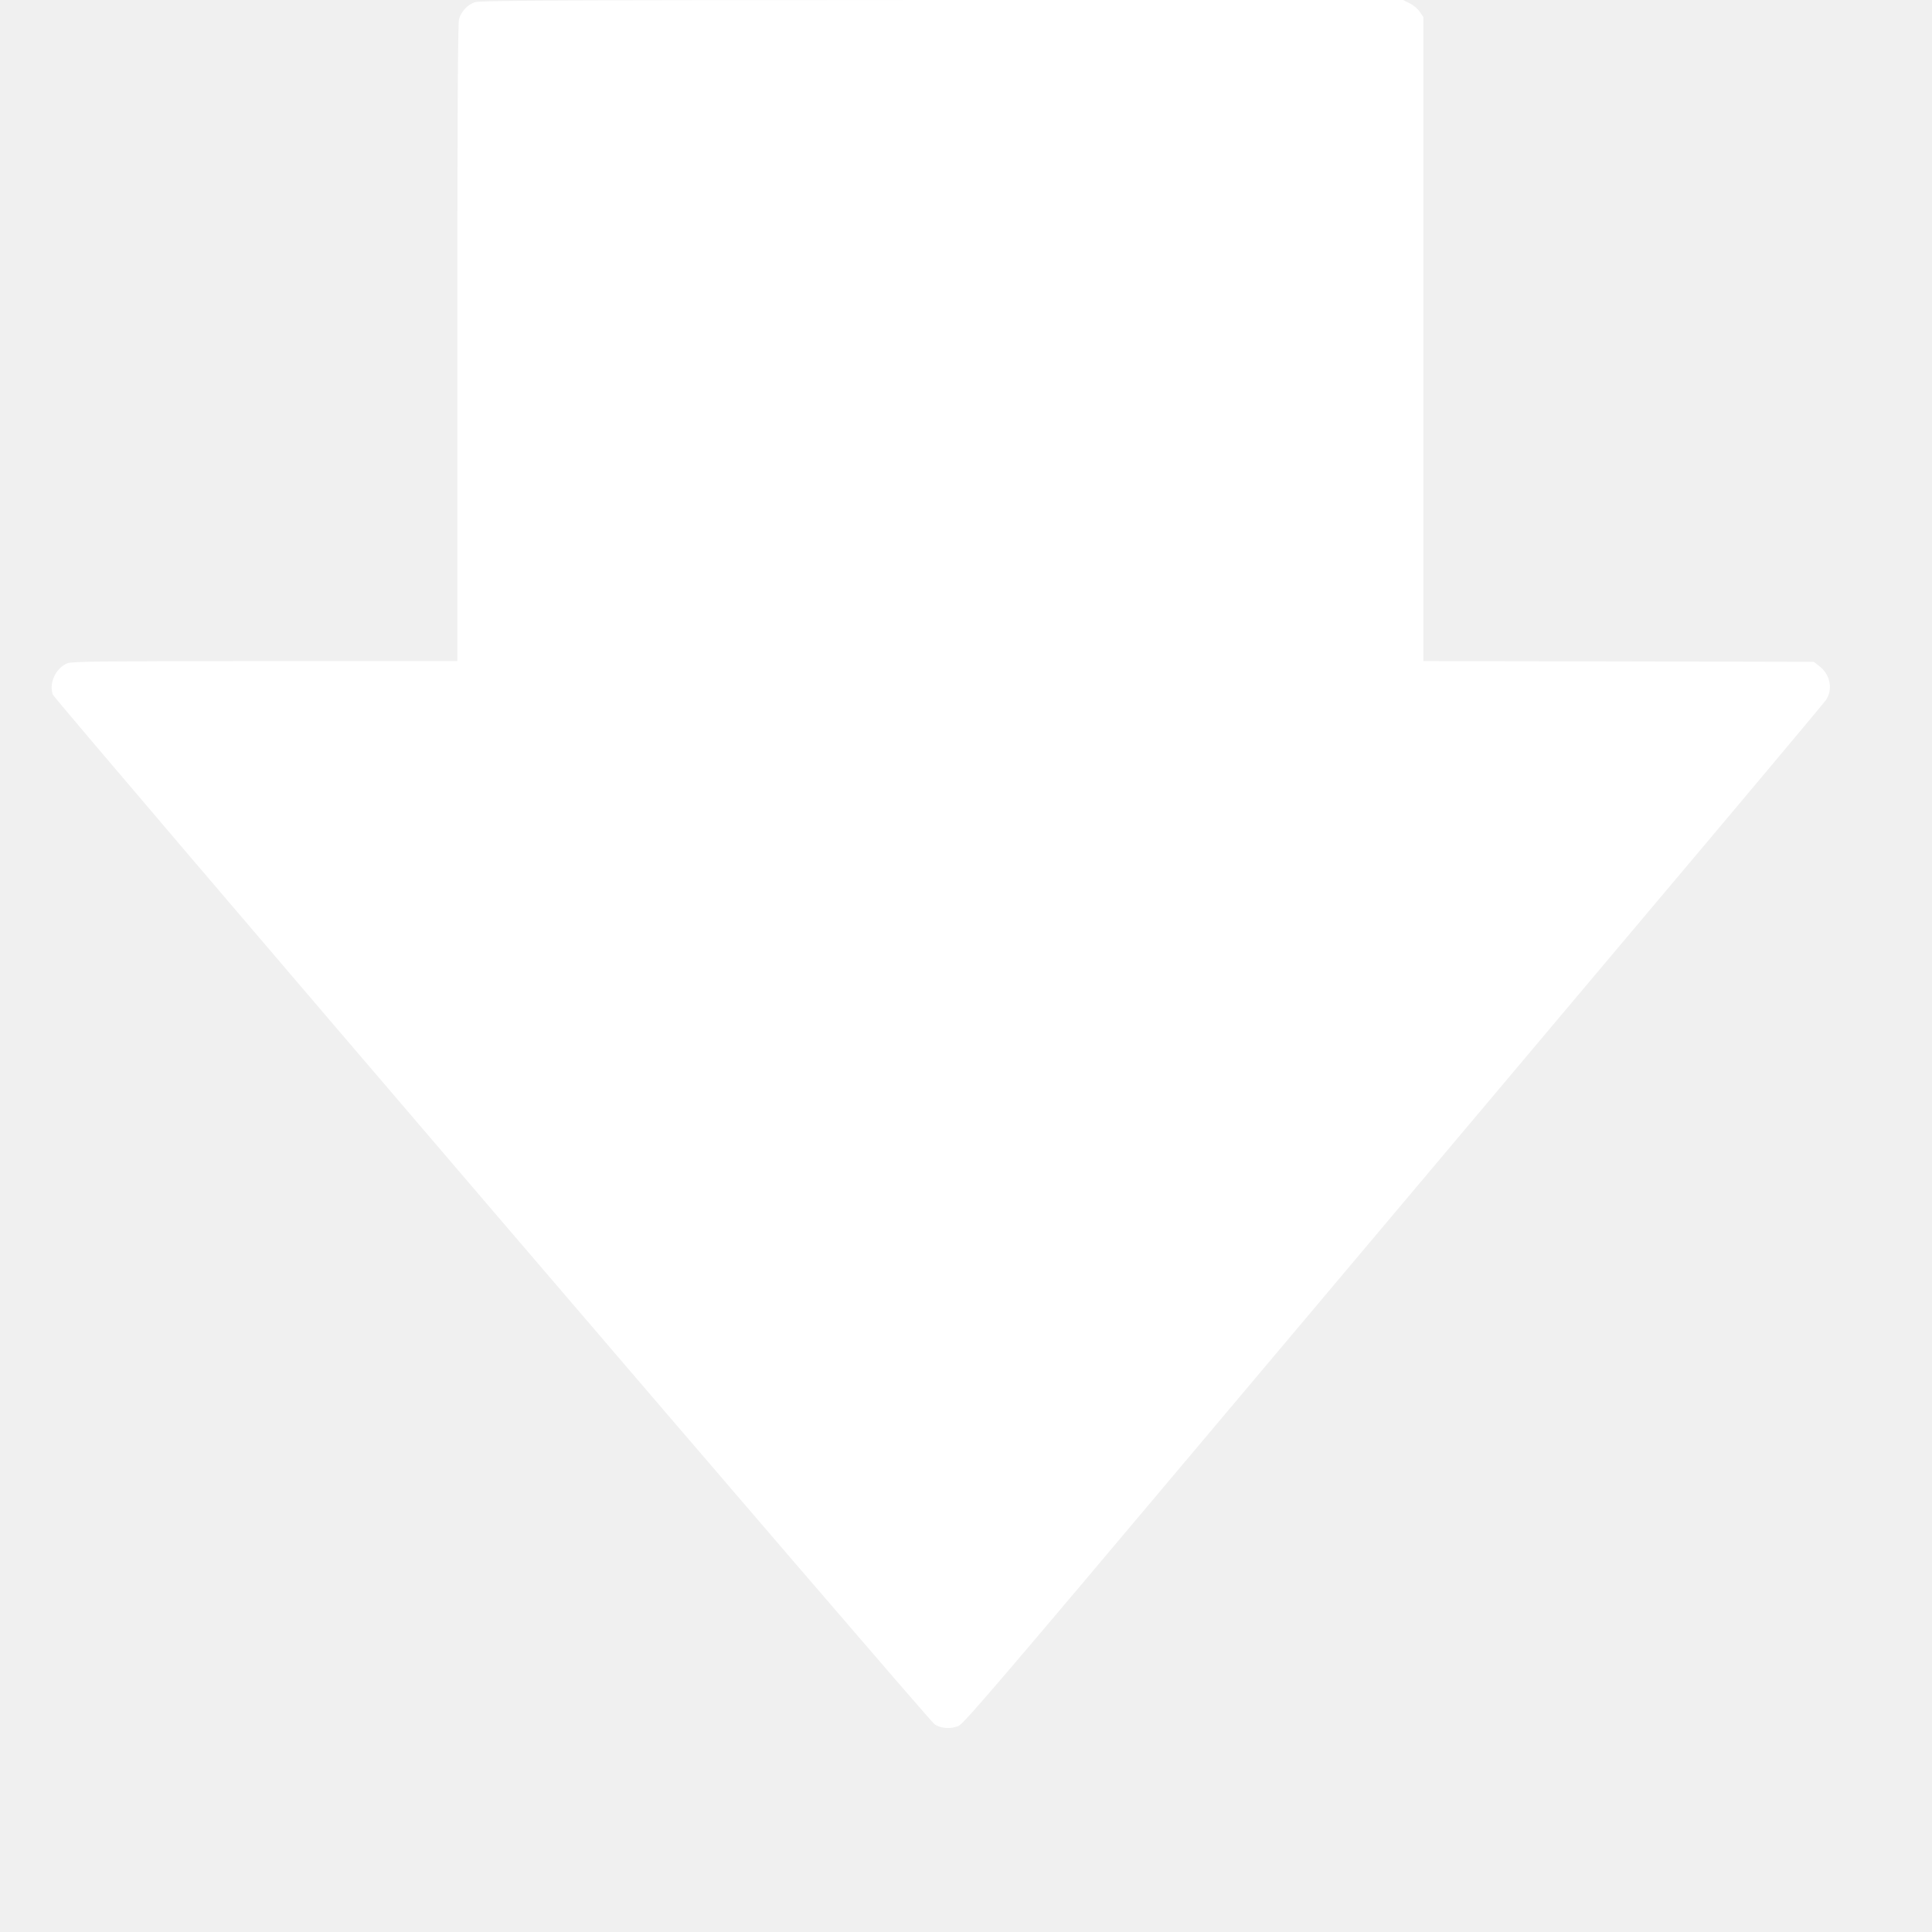
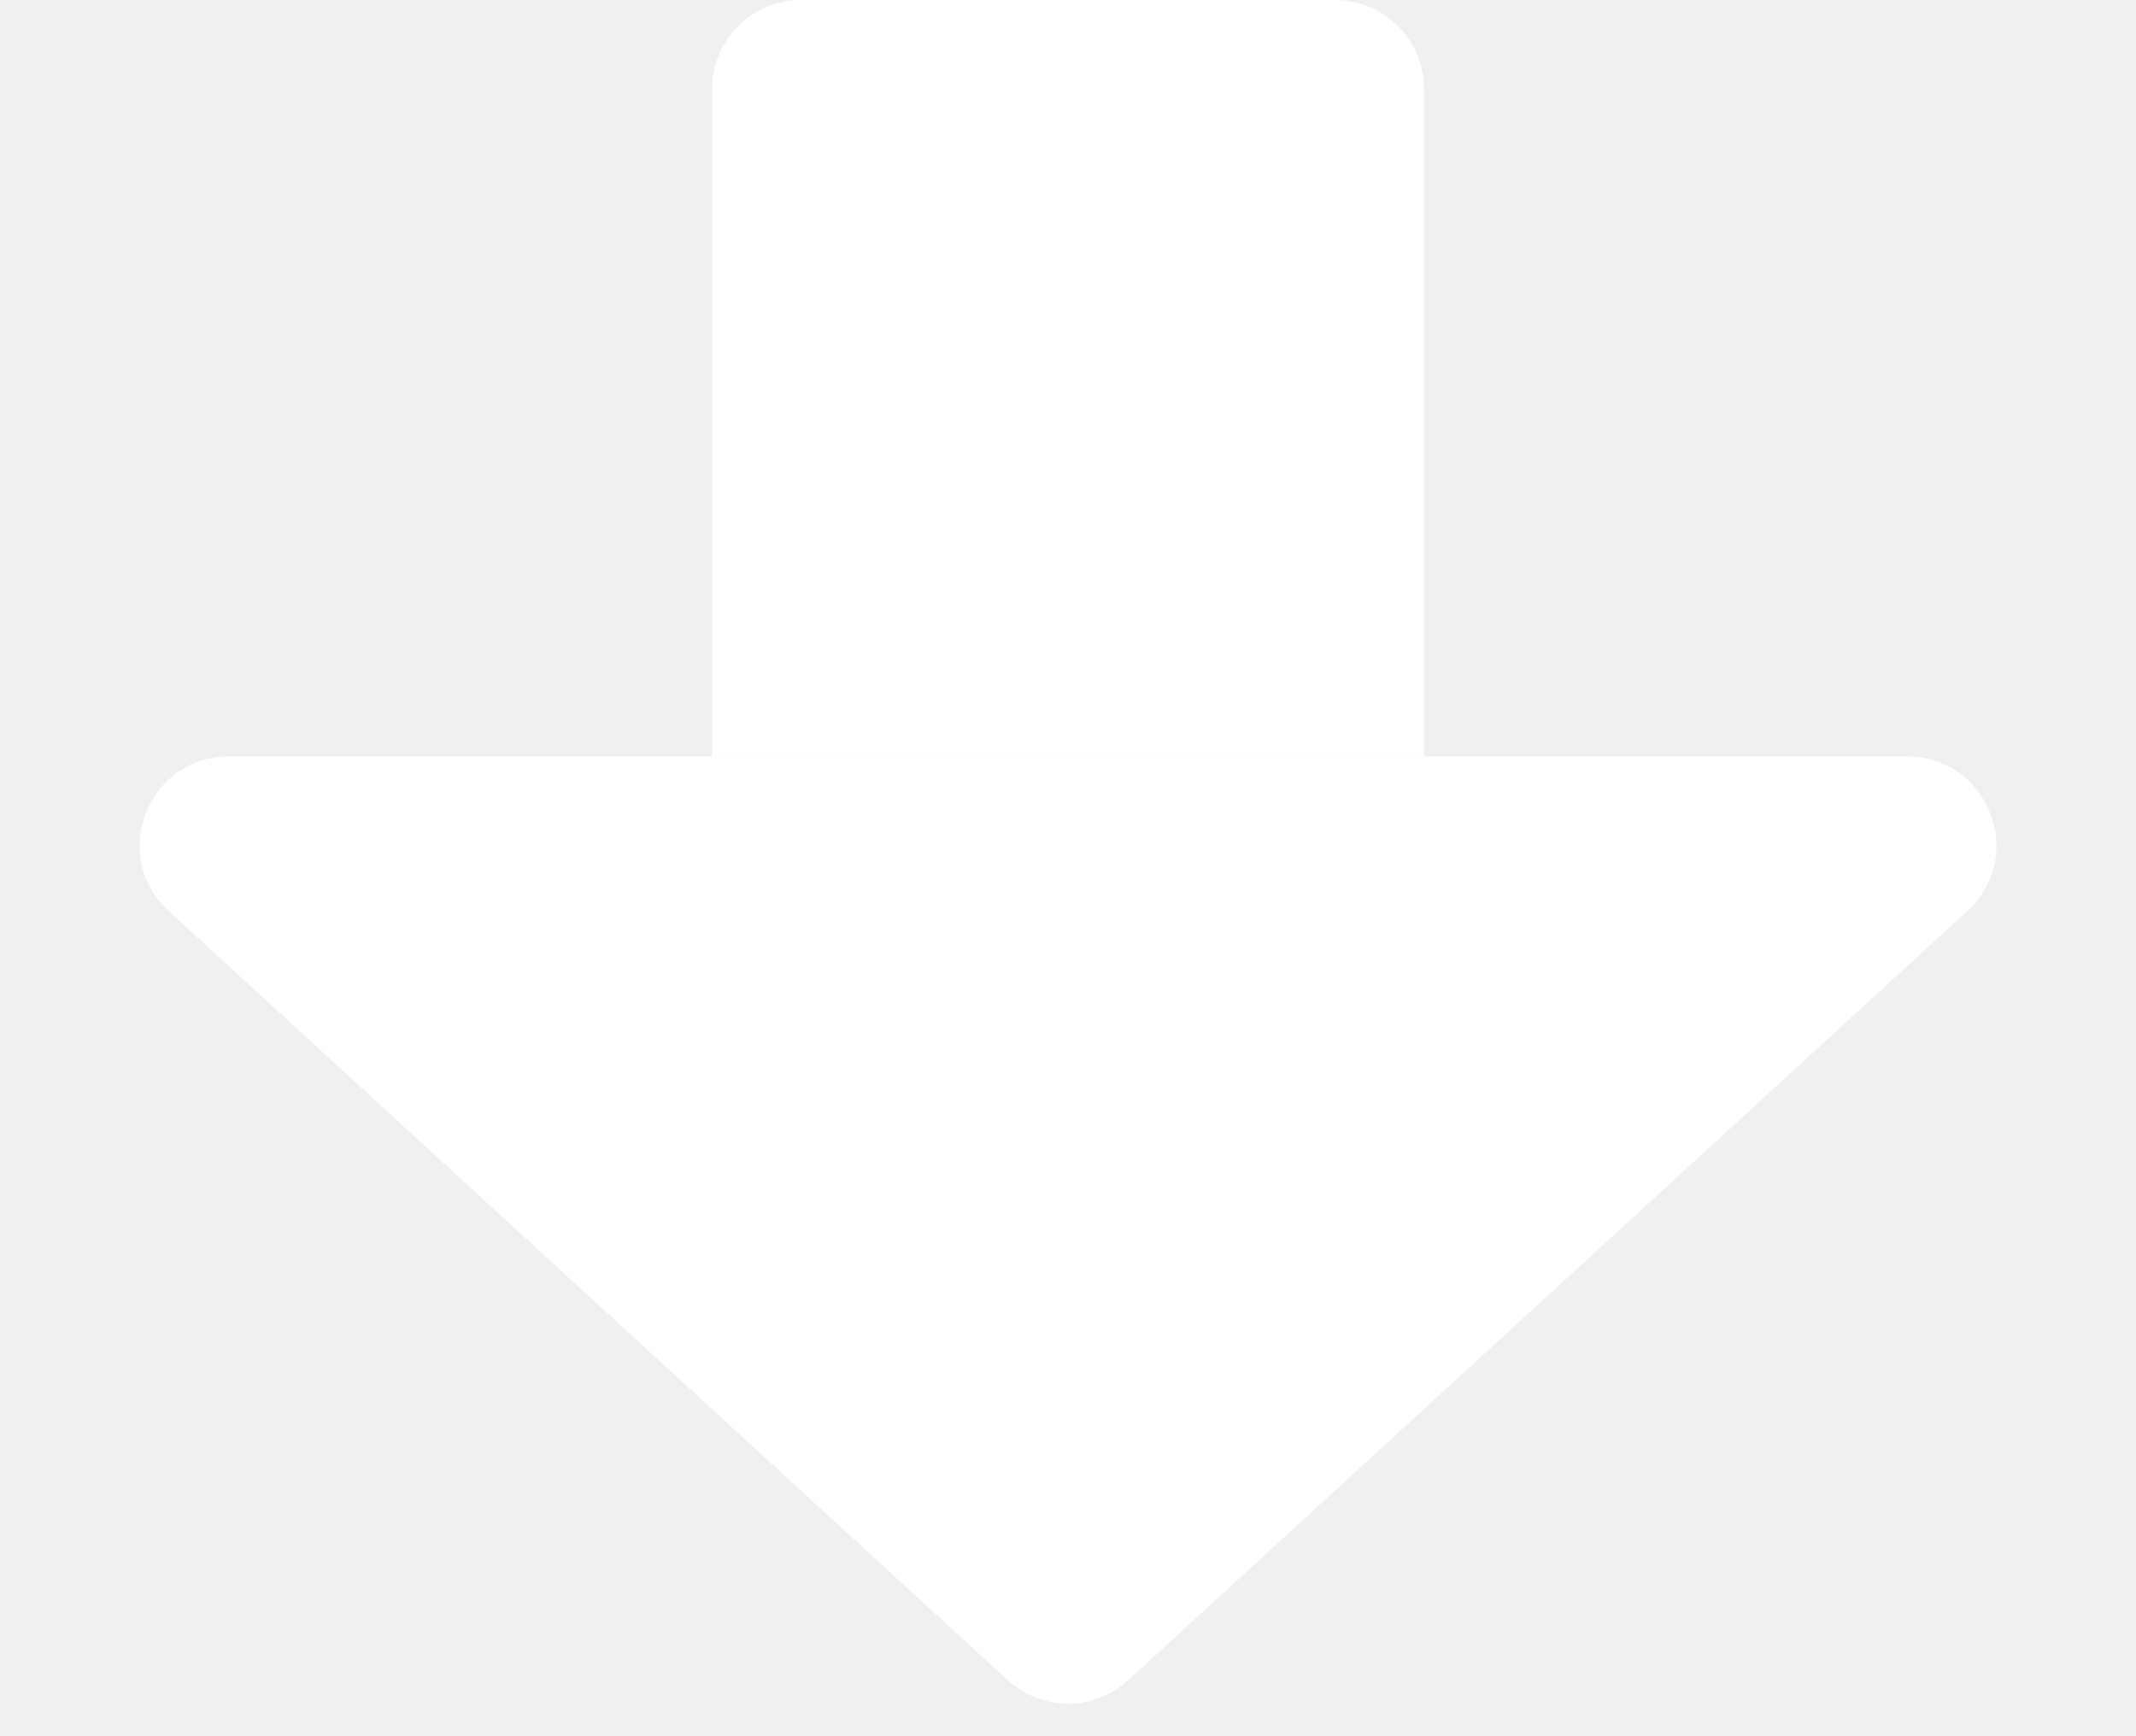
- <svg xmlns="http://www.w3.org/2000/svg" version="1.0" width="1280pt" height="1280pt" viewBox="0 0 1280 1280" preserveAspectRatio="xMidYMid meet">
-   <g transform="translate(0,1280) scale(0.1,-0.1)" fill="#FFFFFF" stroke="none">
-     <path d="M3145 12785 c-49 -17 -90 -62 -104 -112 -8 -26 -11 -697 -11 -2145 l0 -2108 -1275 0 c-1049 0 -1281 -2 -1308 -14 -78 -32 -124 -132 -97 -208 13 -36 5793 -6786 5841 -6821 40 -29 111 -34 161 -11 34 15 291 315 1633 1909 876 1039 2153 2556 2839 3370 687 814 1260 1497 1274 1518 47 71 28 168 -45 224 l-36 28 -1294 3 -1293 2 0 2134 0 2133 -23 34 c-12 19 -42 44 -67 57 l-44 22 -3056 0 c-2607 -1 -3061 -3 -3095 -15z" />
-   </g>
+ <svg xmlns="http://www.w3.org/2000/svg" width="240" height="195" viewBox="0 0 240 195" fill="none">
+   <path d="M80 10C80 4.477 84.477 0 90 0H150C155.523 0 160 4.477 160 10V85H80V10Z" fill="white" />
+   <path d="M18.951 102.372C12.228 96.209 16.588 85 25.708 85H214.292C223.412 85 227.772 96.209 221.049 102.372L126.757 188.806C122.934 192.31 117.066 192.31 113.243 188.806L18.951 102.372Z" fill="white" />
</svg>
